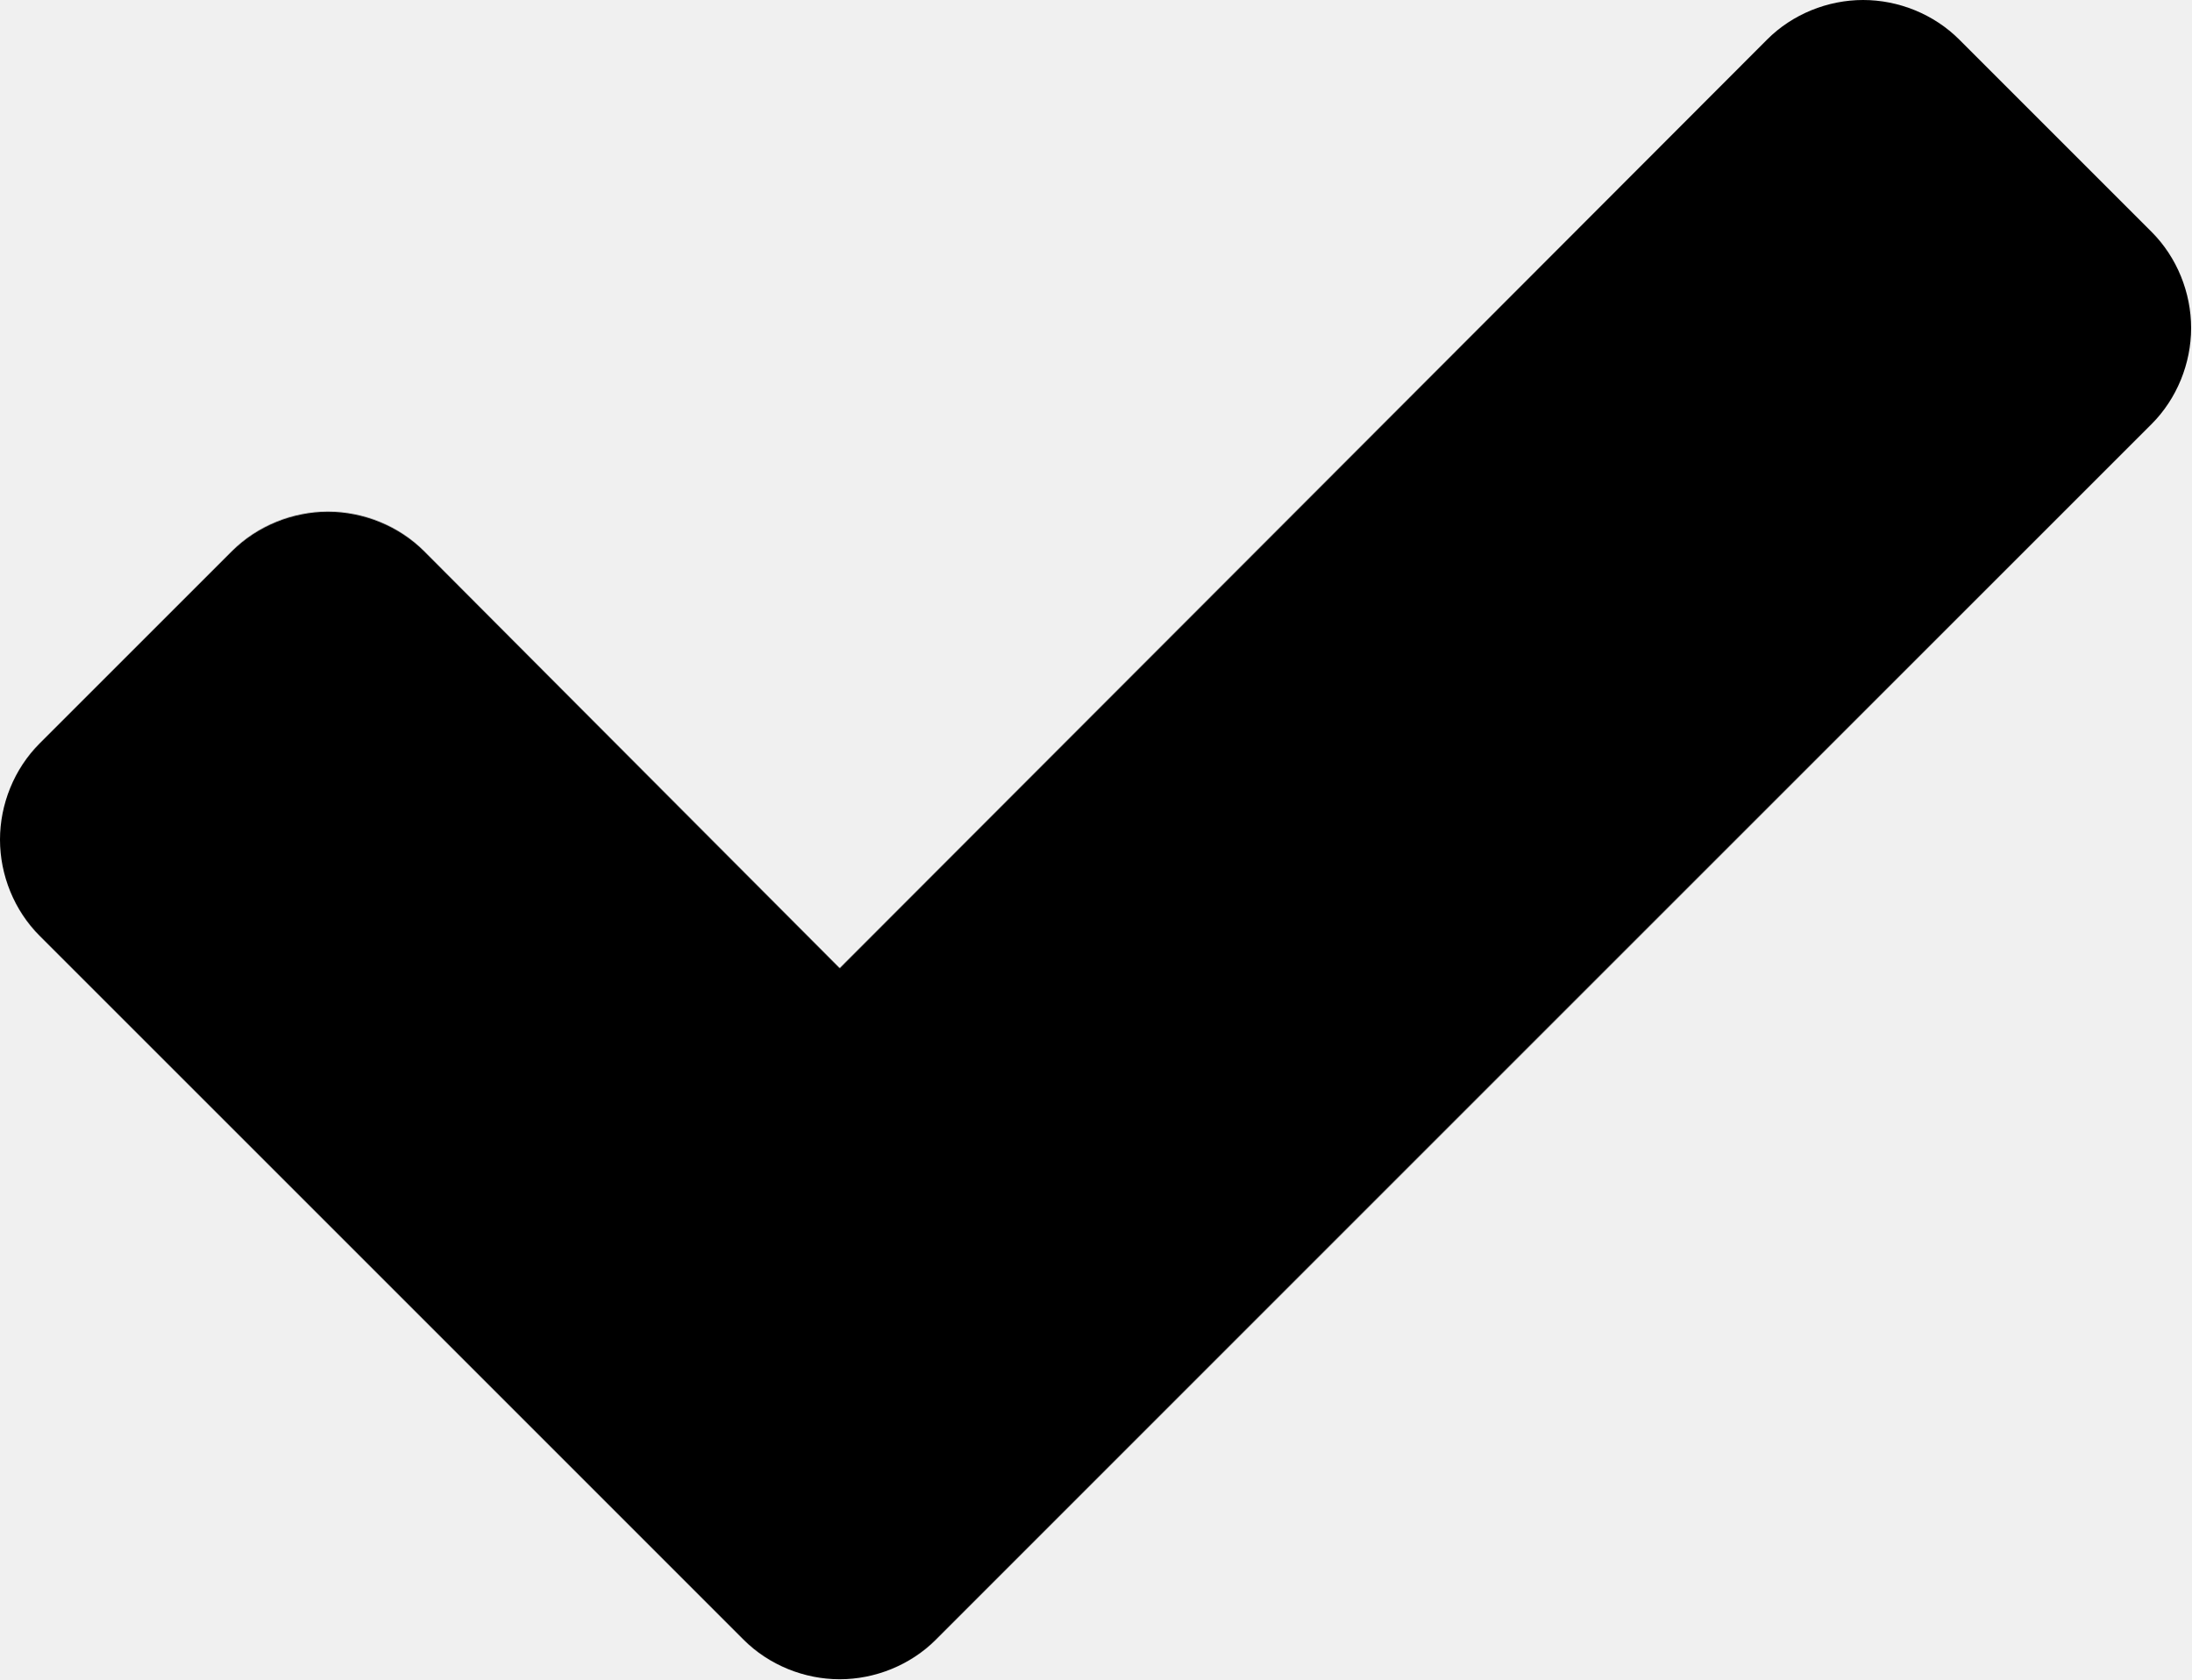
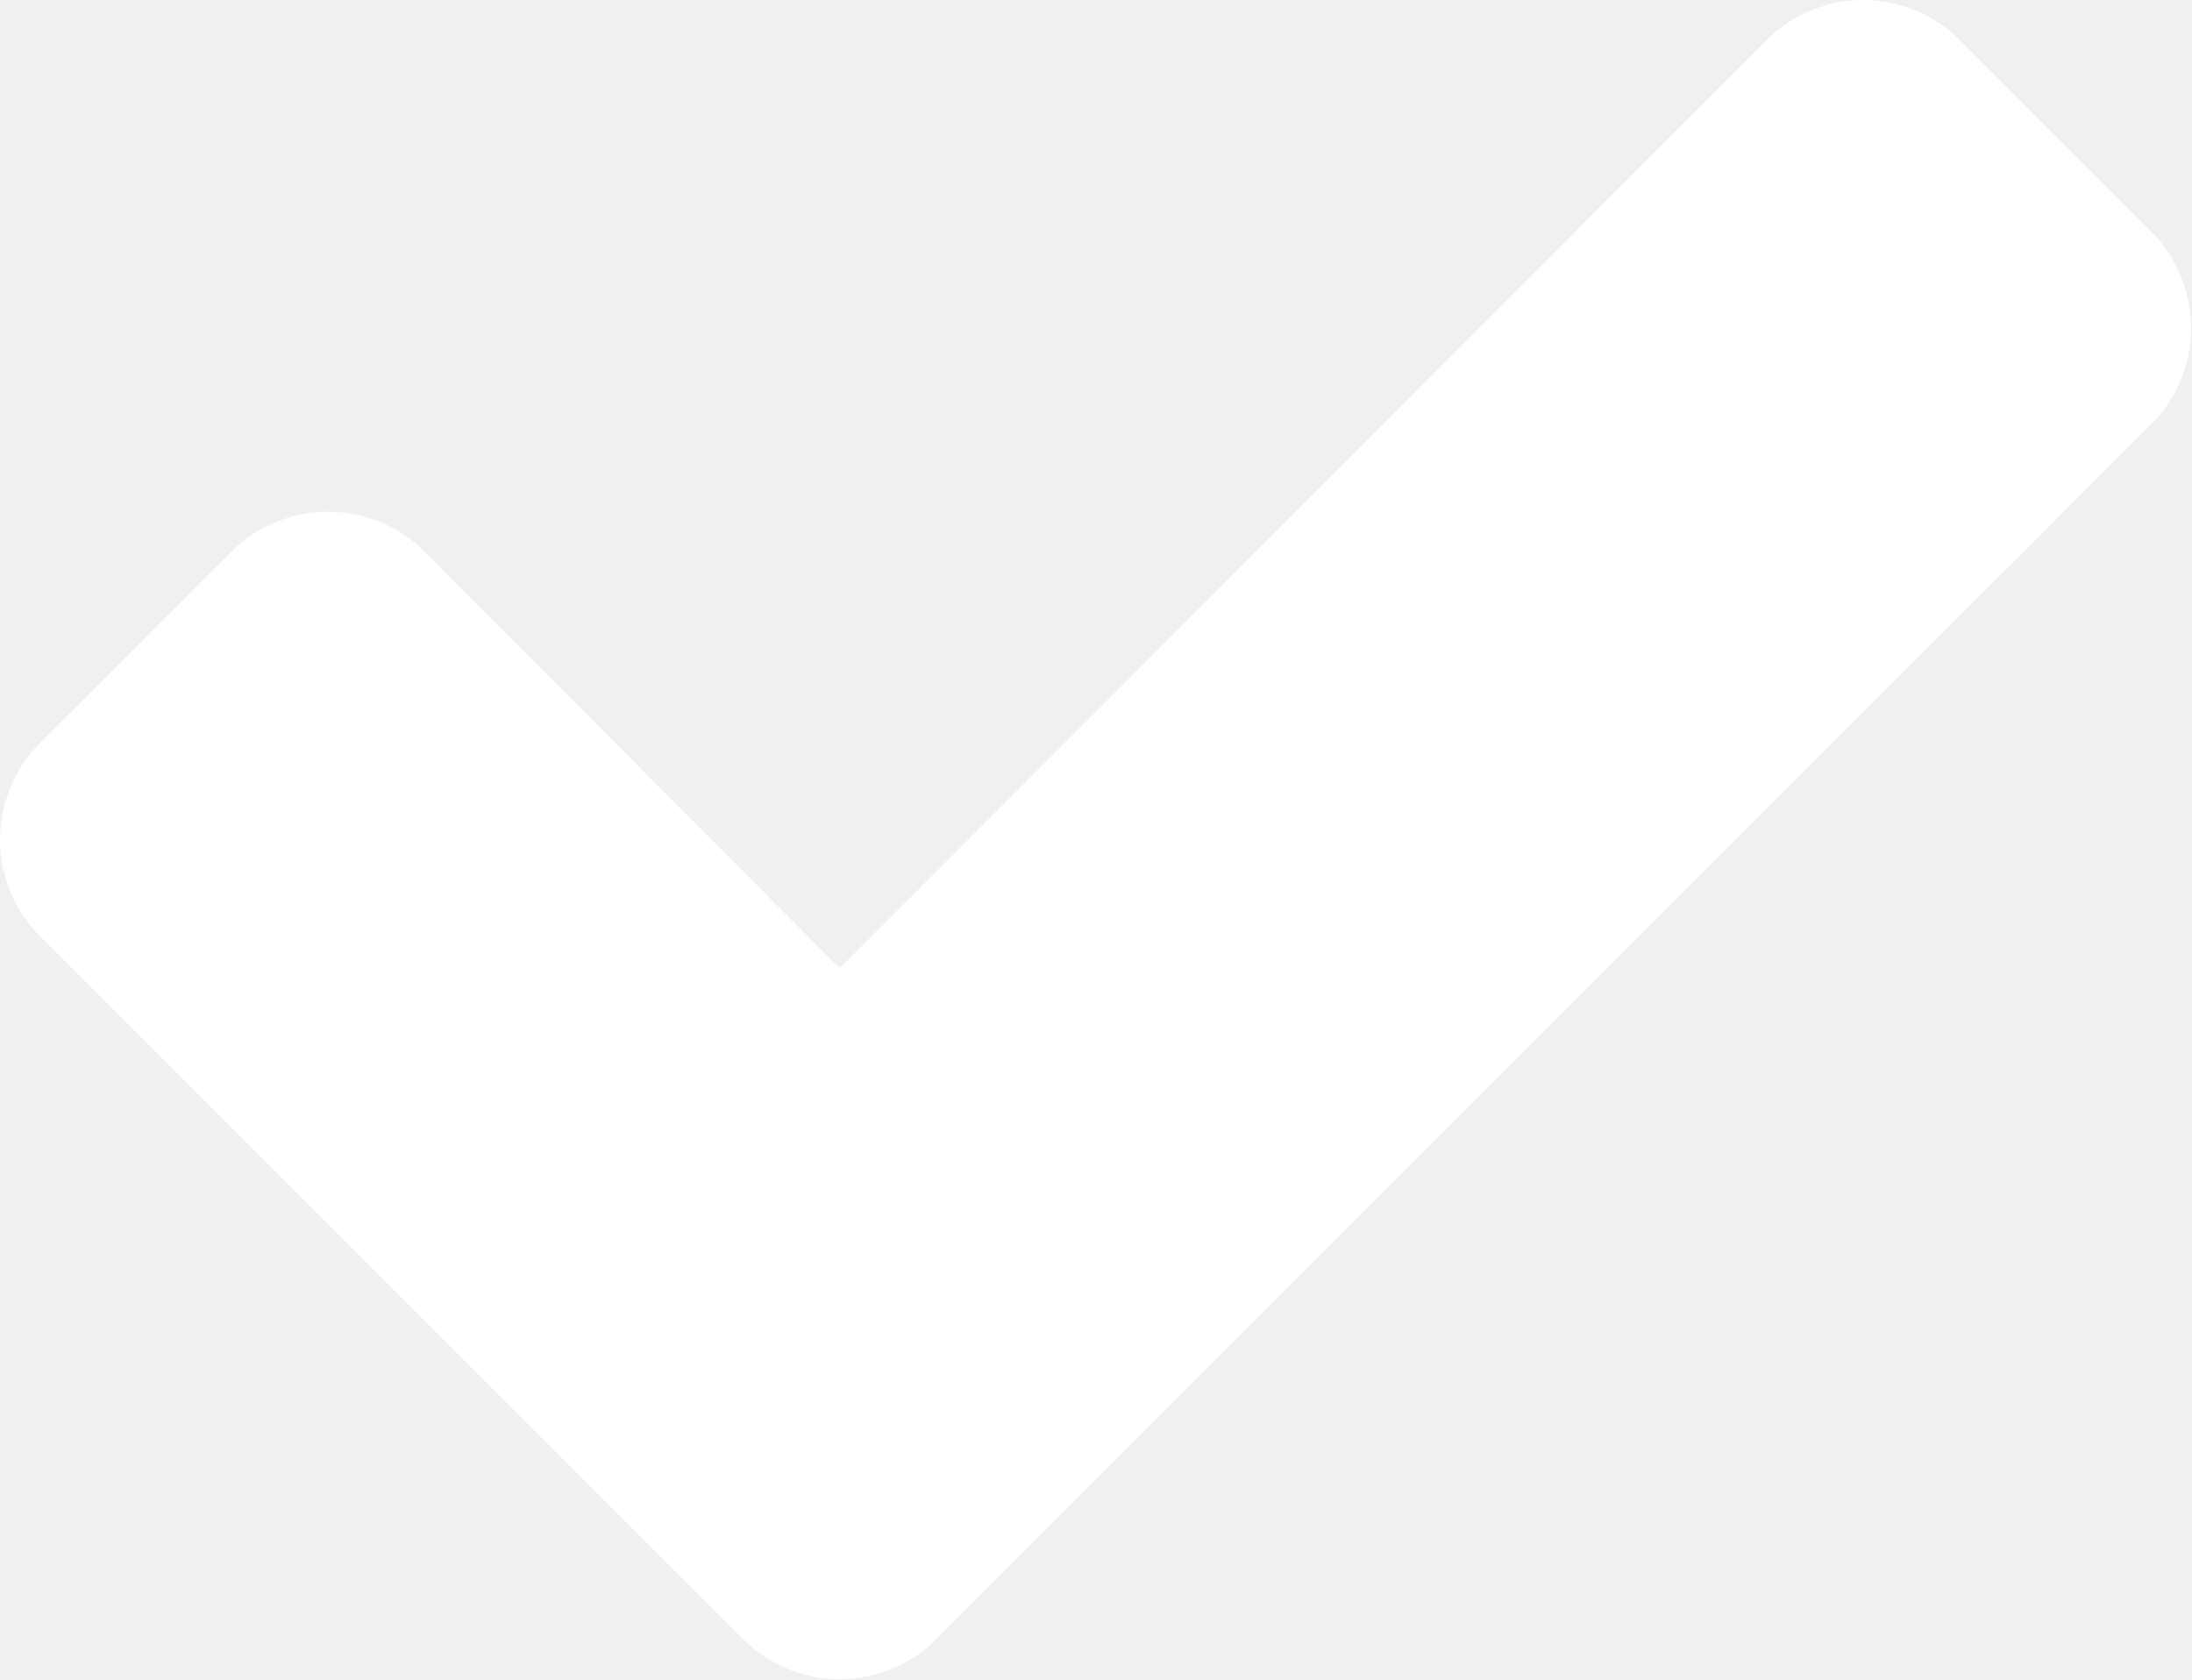
<svg xmlns="http://www.w3.org/2000/svg" version="1.1" id="Layer_1" x="0px" y="0px" width="18.164px" height="13.922px" viewBox="0 0 18.164 13.922" enable-background="new 0 0 18.164 13.922" xml:space="preserve">
  <g>
-     <path d="M17.836,3.516L9.352,12l-1.594,1.594c-0.211,0.211-0.504,0.328-0.797,0.328s-0.586-0.117-0.797-0.328   L4.57,12L0.328,7.758C0.117,7.547,0,7.254,0,6.961s0.117-0.586,0.328-0.797L1.922,4.57c0.211-0.211,0.504-0.328,0.797-0.328   S3.305,4.359,3.516,4.57l3.445,3.457l7.688-7.699C14.859,0.117,15.152,0,15.445,0s0.586,0.117,0.797,0.328l1.594,1.594   c0.211,0.211,0.328,0.504,0.328,0.797S18.047,3.305,17.836,3.516z" />
+     <path fill="#fff" d="M17.836,3.516L9.352,12l-1.594,1.594c-0.211,0.211-0.504,0.328-0.797,0.328s-0.586-0.117-0.797-0.328   L4.57,12L0.328,7.758C0.117,7.547,0,7.254,0,6.961s0.117-0.586,0.328-0.797L1.922,4.57c0.211-0.211,0.504-0.328,0.797-0.328   S3.305,4.359,3.516,4.57l3.445,3.457l7.688-7.699C14.859,0.117,15.152,0,15.445,0s0.586,0.117,0.797,0.328l1.594,1.594   c0.211,0.211,0.328,0.504,0.328,0.797S18.047,3.305,17.836,3.516z" />
  </g>
</svg>
